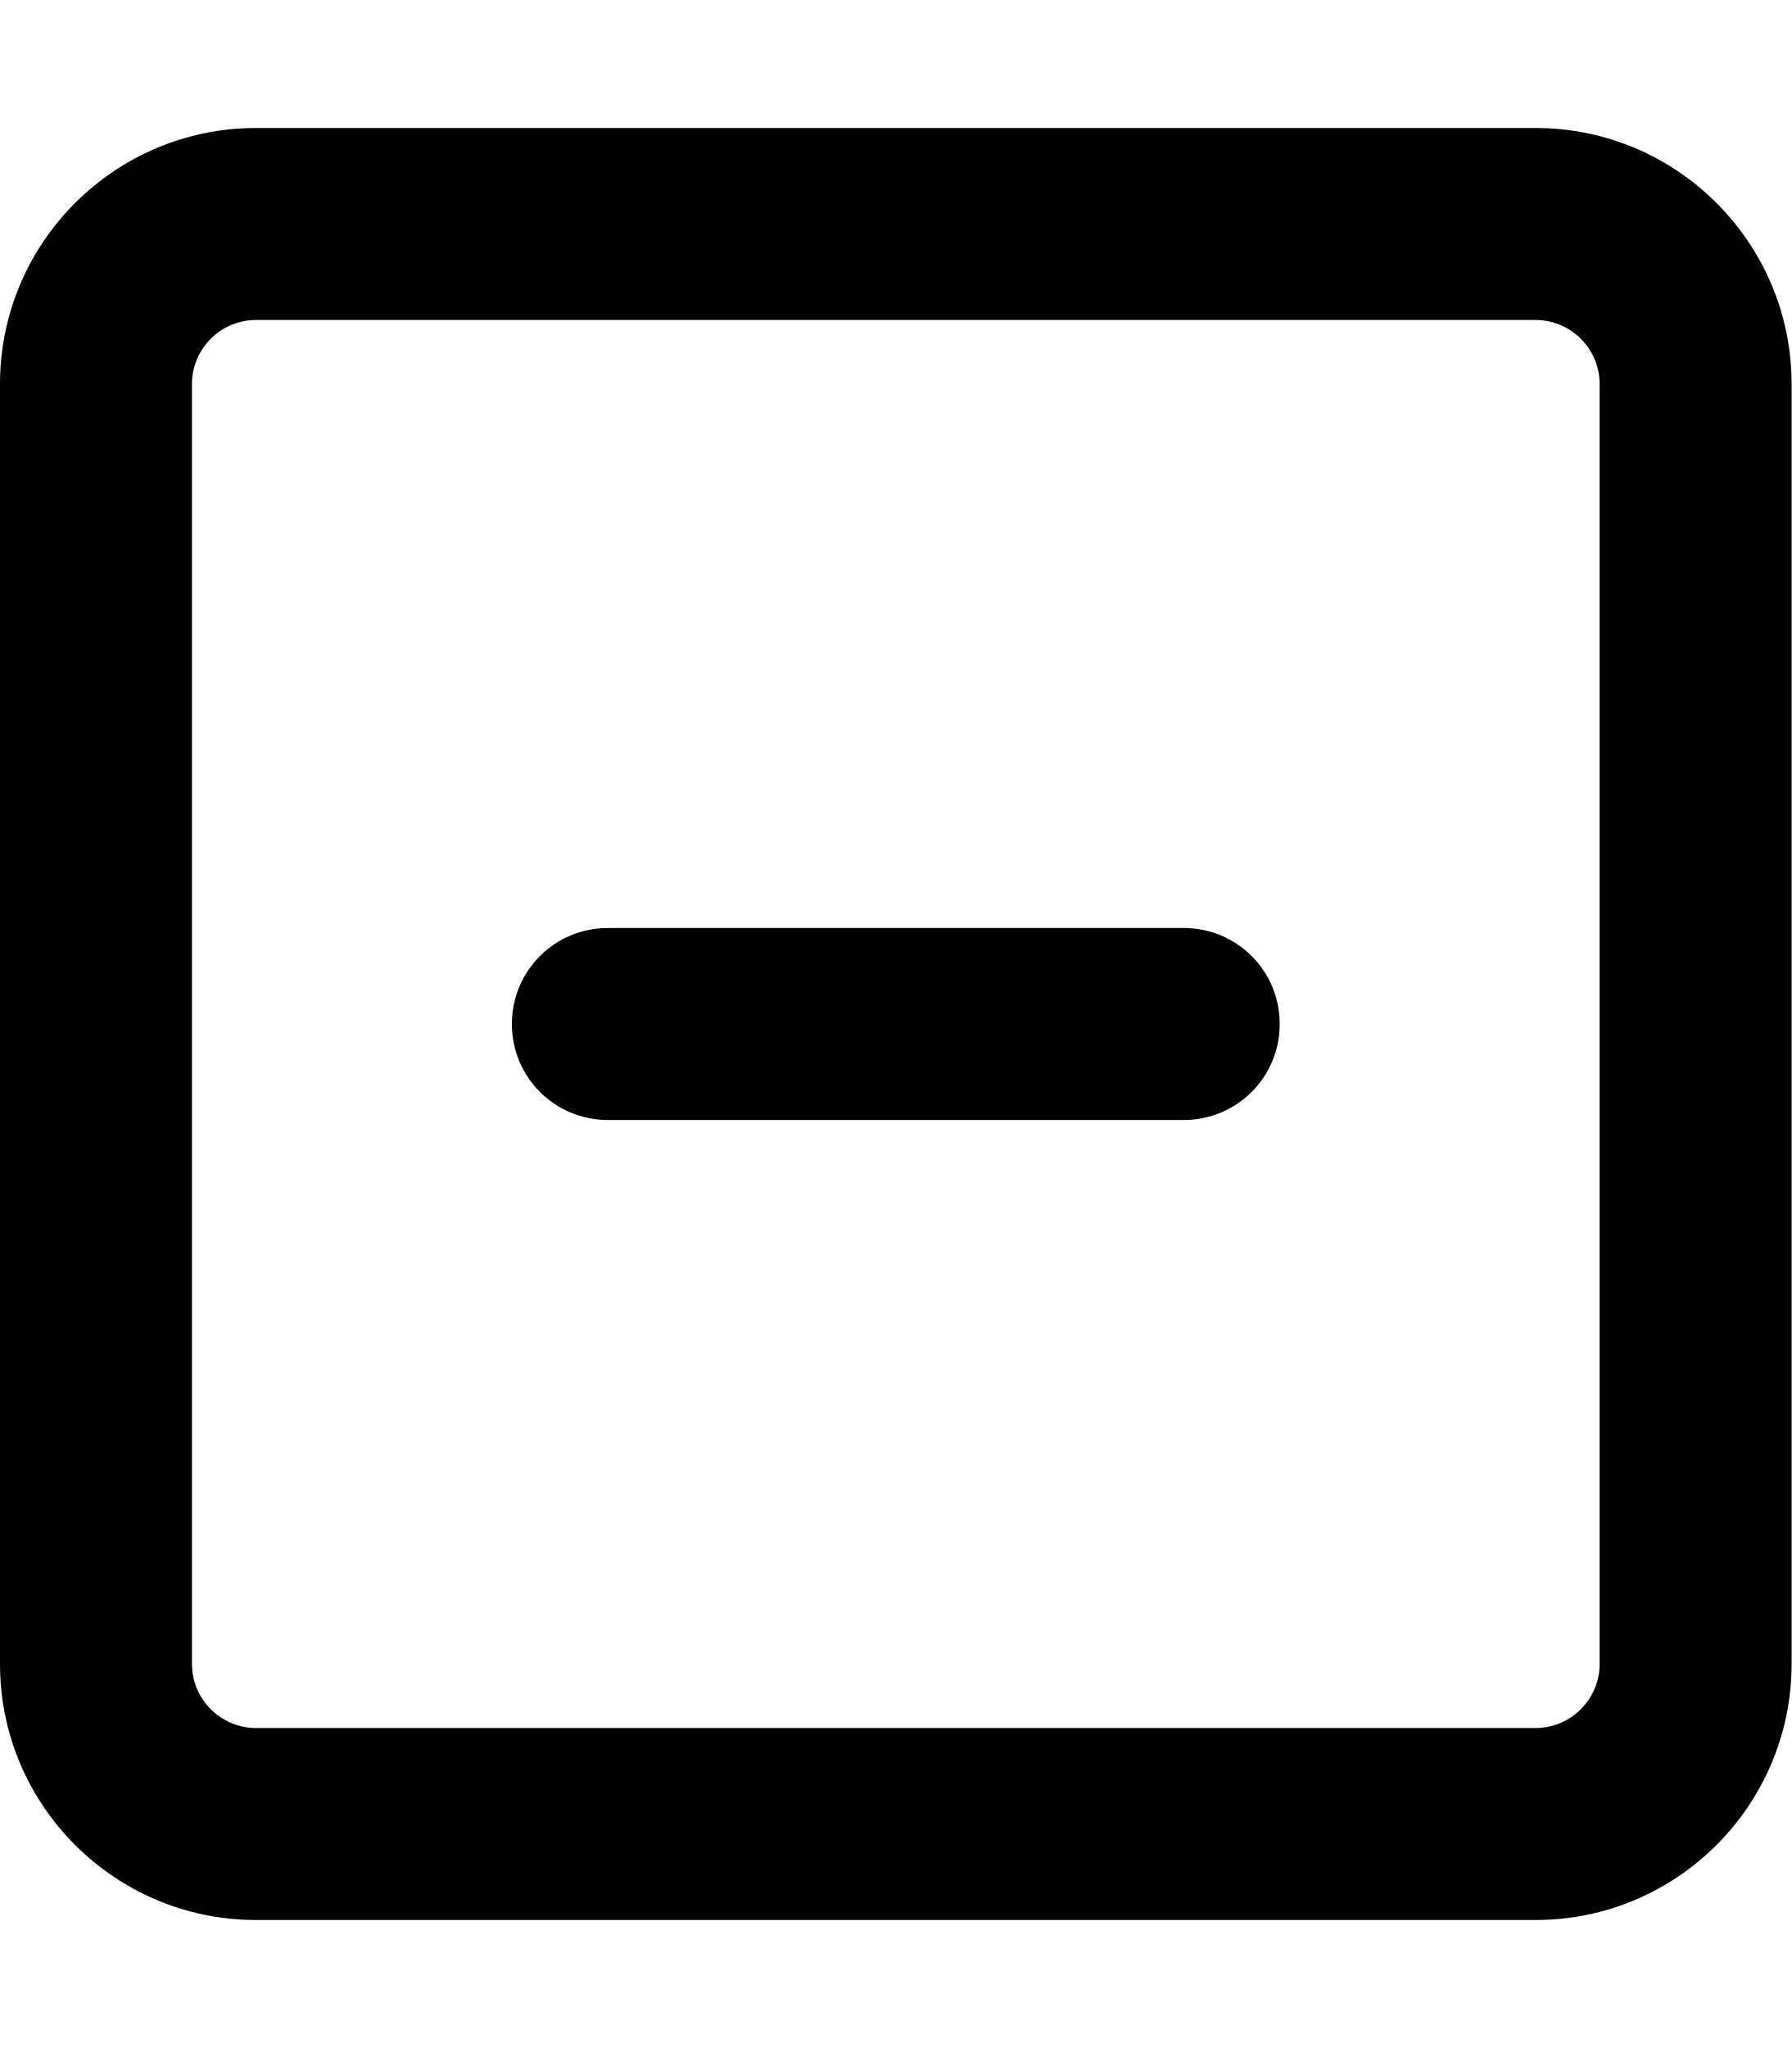
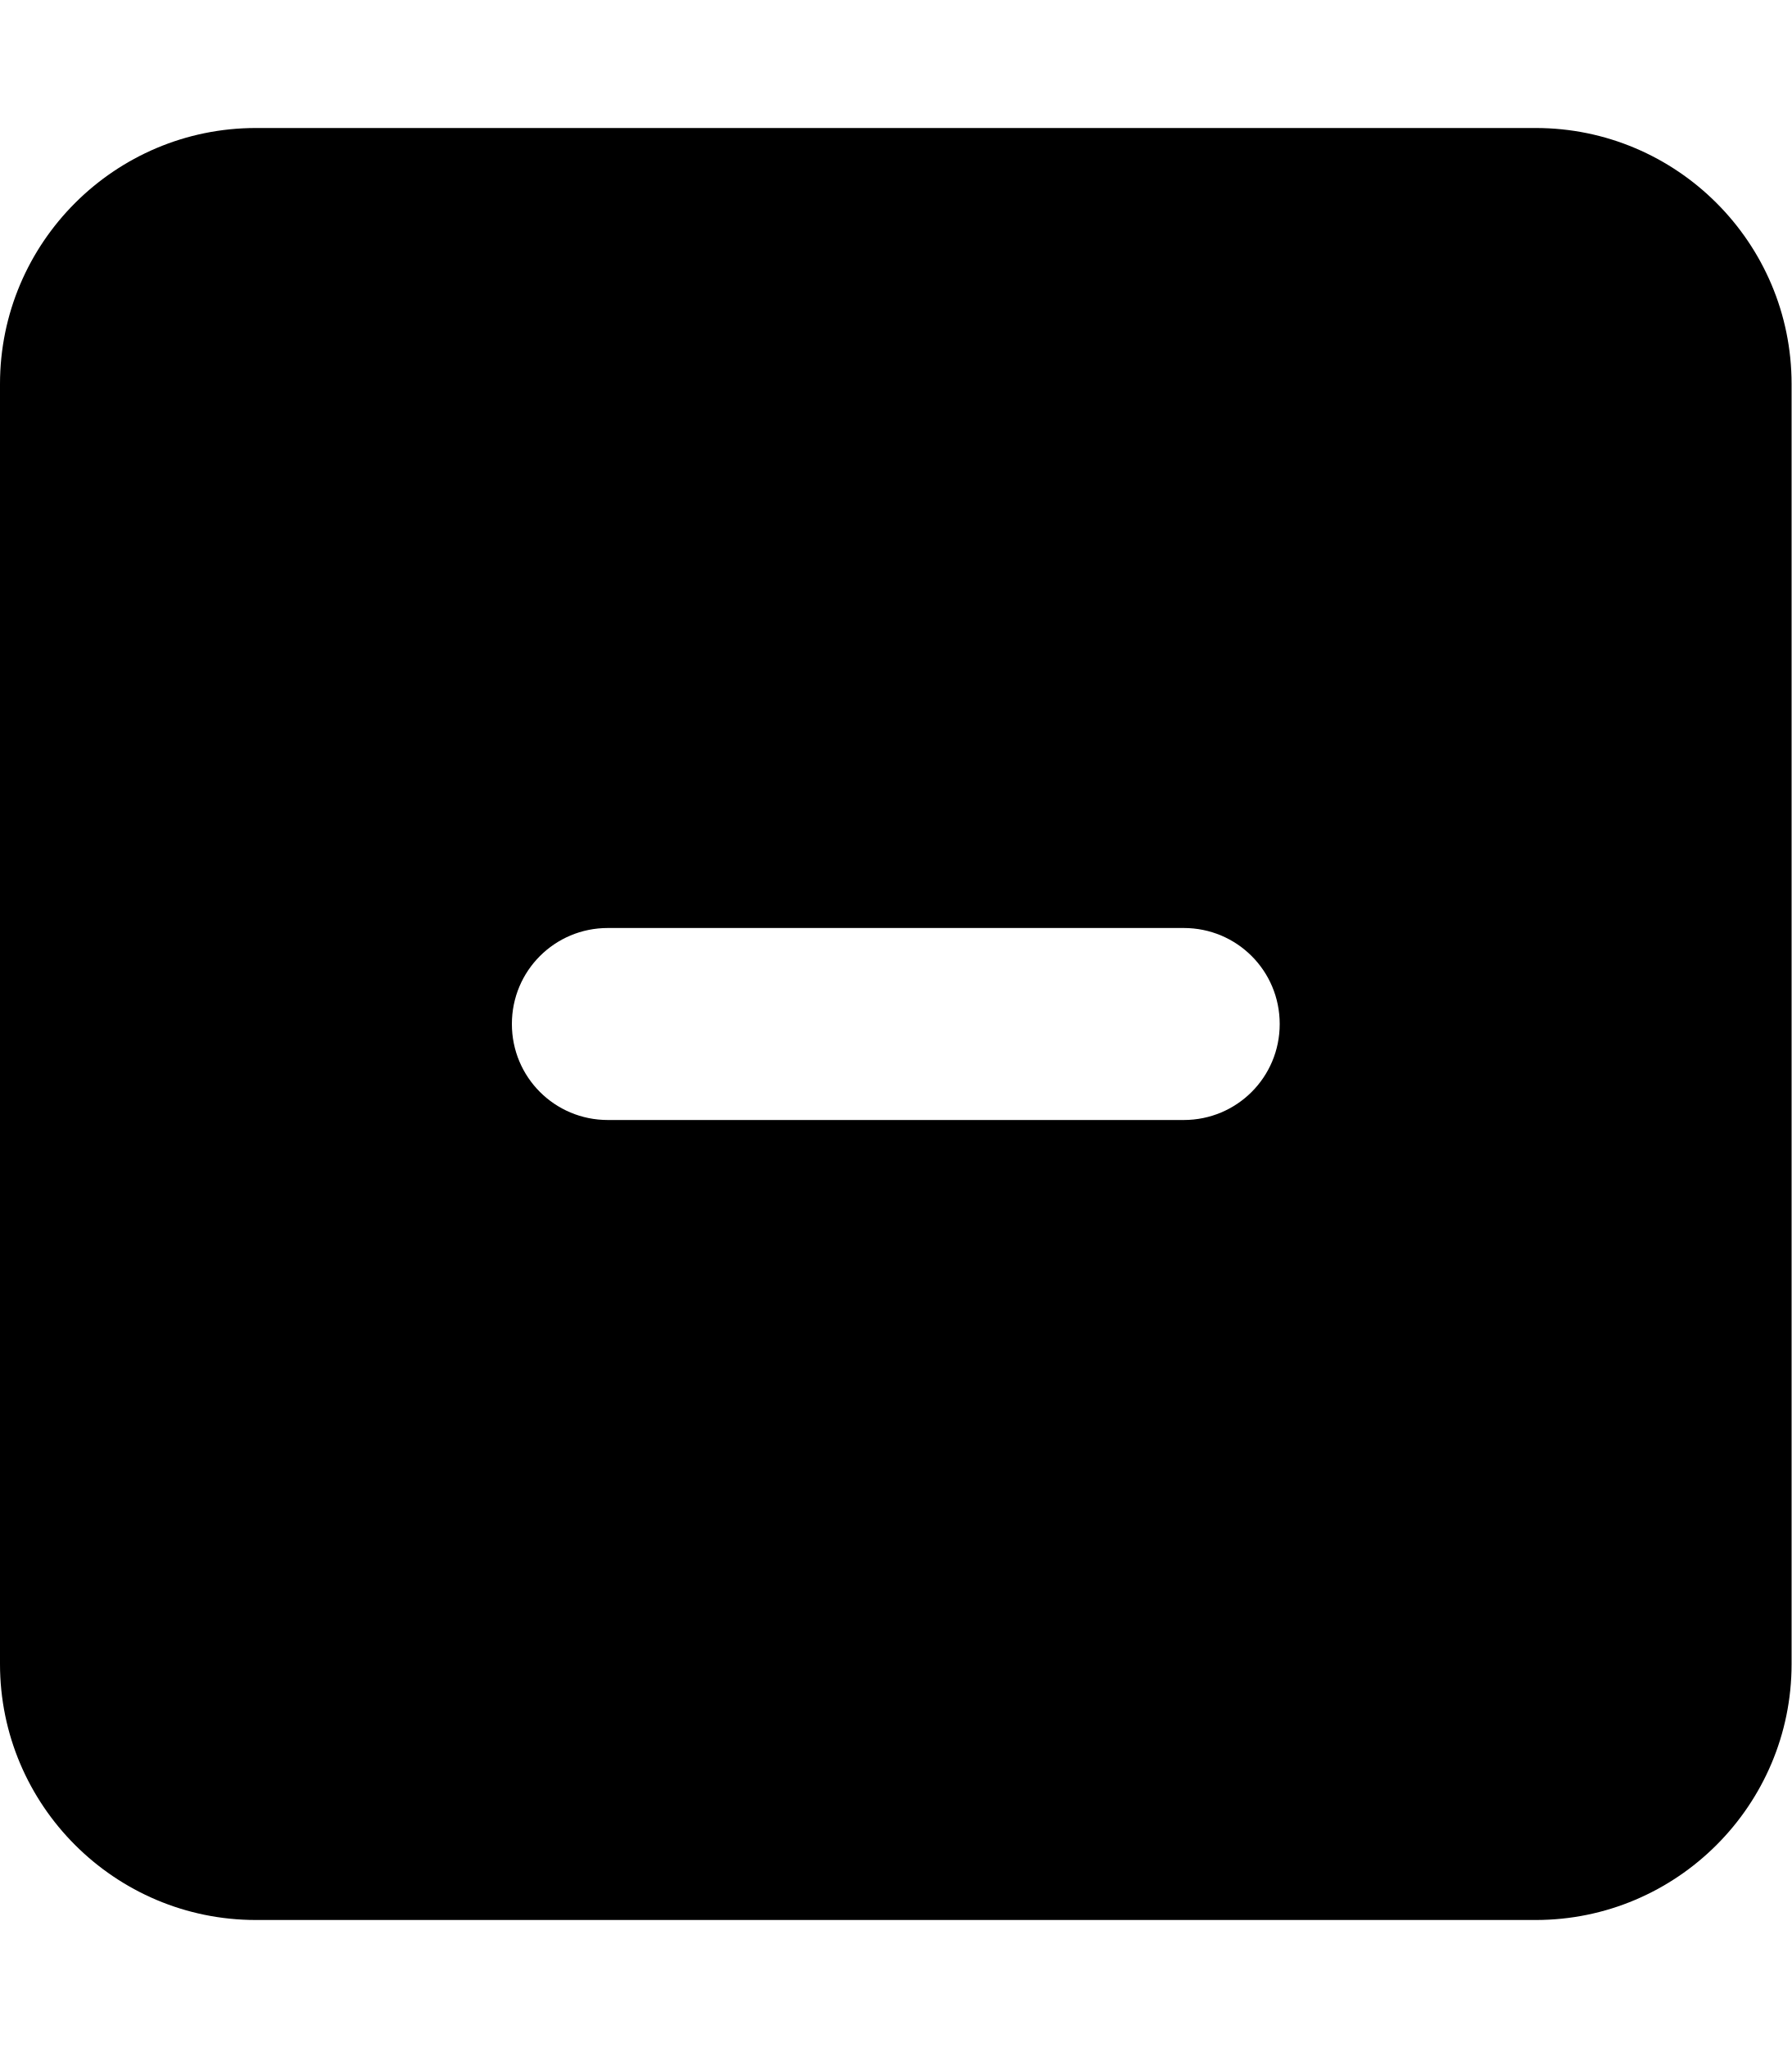
<svg xmlns="http://www.w3.org/2000/svg" viewBox="0 0 448 512">
-   <path d="M64 80c-8.8 0-16 7.2-16 16V416c0 8.8 7.2 16 16 16H384c8.8 0 16-7.2 16-16V96c0-8.8-7.2-16-16-16H64zM0 96C0 60.7 28.7 32 64 32H384c35.3 0 64 28.7 64 64V416c0 35.3-28.7 64-64 64H64c-35.3 0-64-28.7-64-64V96zM152 232H296c13.3 0 24 10.7 24 24s-10.7 24-24 24H152c-13.3 0-24-10.7-24-24s10.7-24 24-24z" />
+   <path d="M64 32C28.7 32 0 60.7 0 96V416c0 35.3 28.7 64 64 64H384c35.3 0 64-28.7 64-64V96c0-35.3-28.7-64-64-64H64zm88 200H296c13.3 0 24 10.7 24 24s-10.7 24-24 24H152c-13.3 0-24-10.7-24-24s10.7-24 24-24z" />
</svg>
